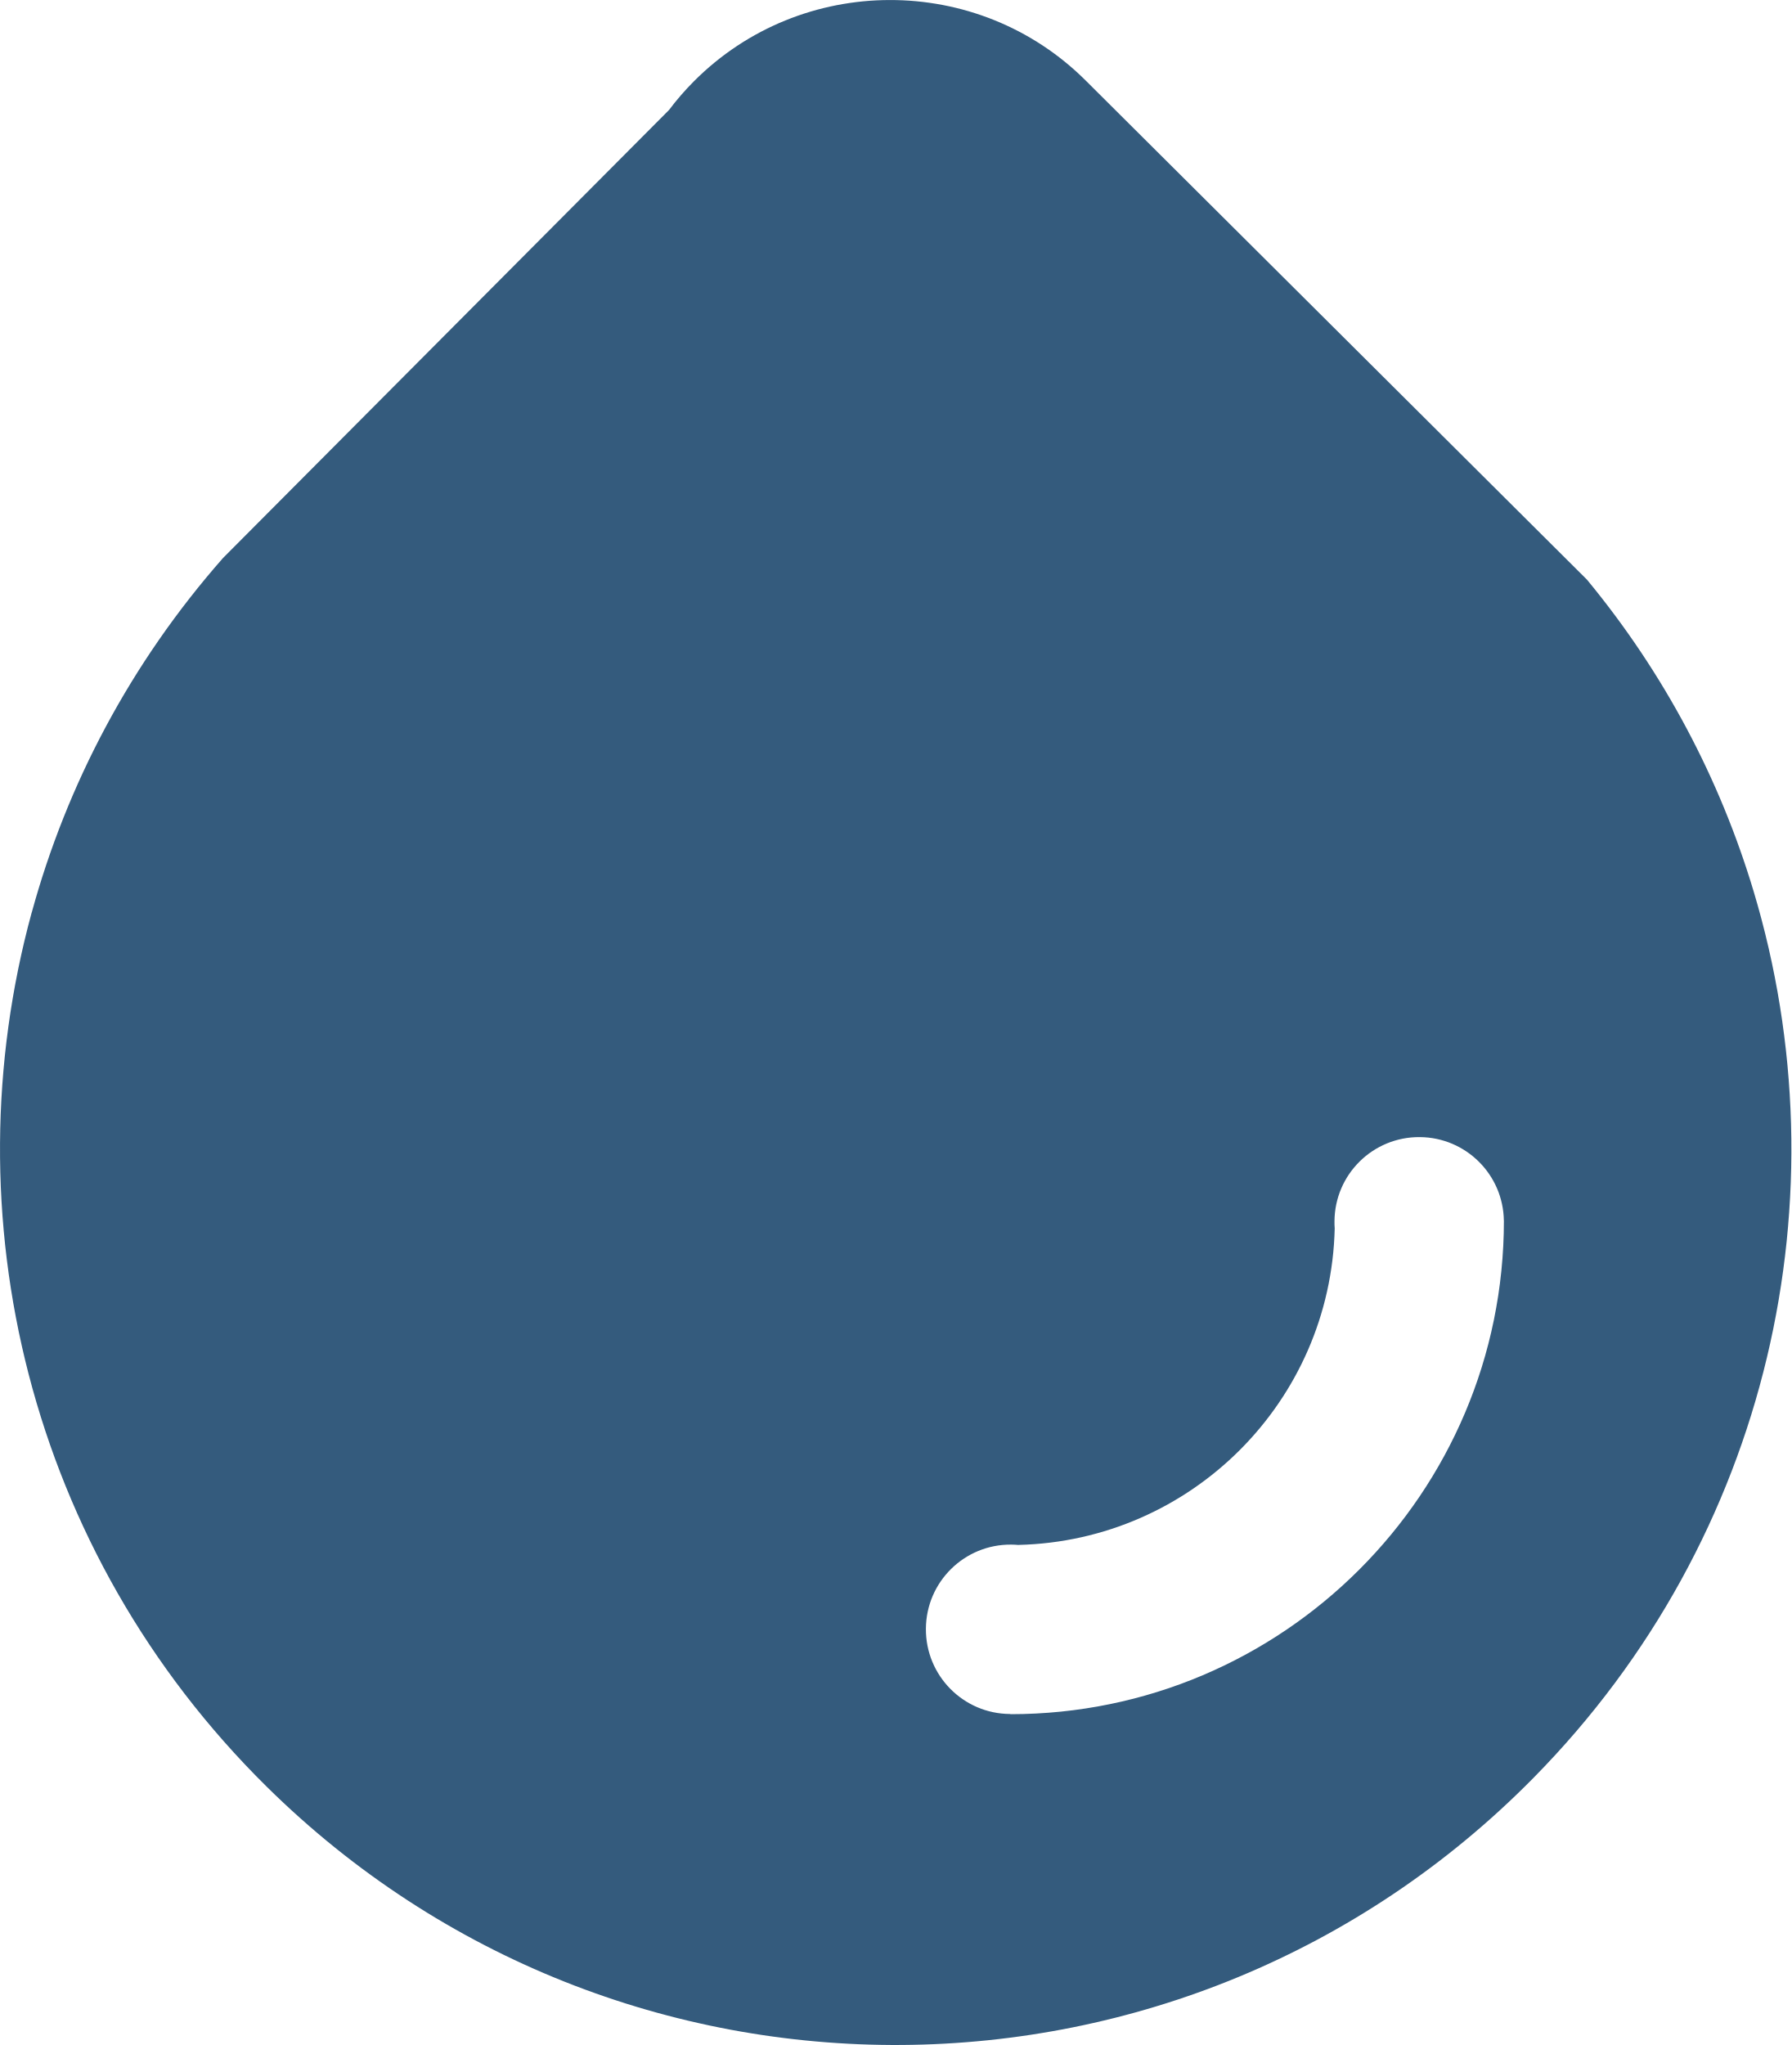
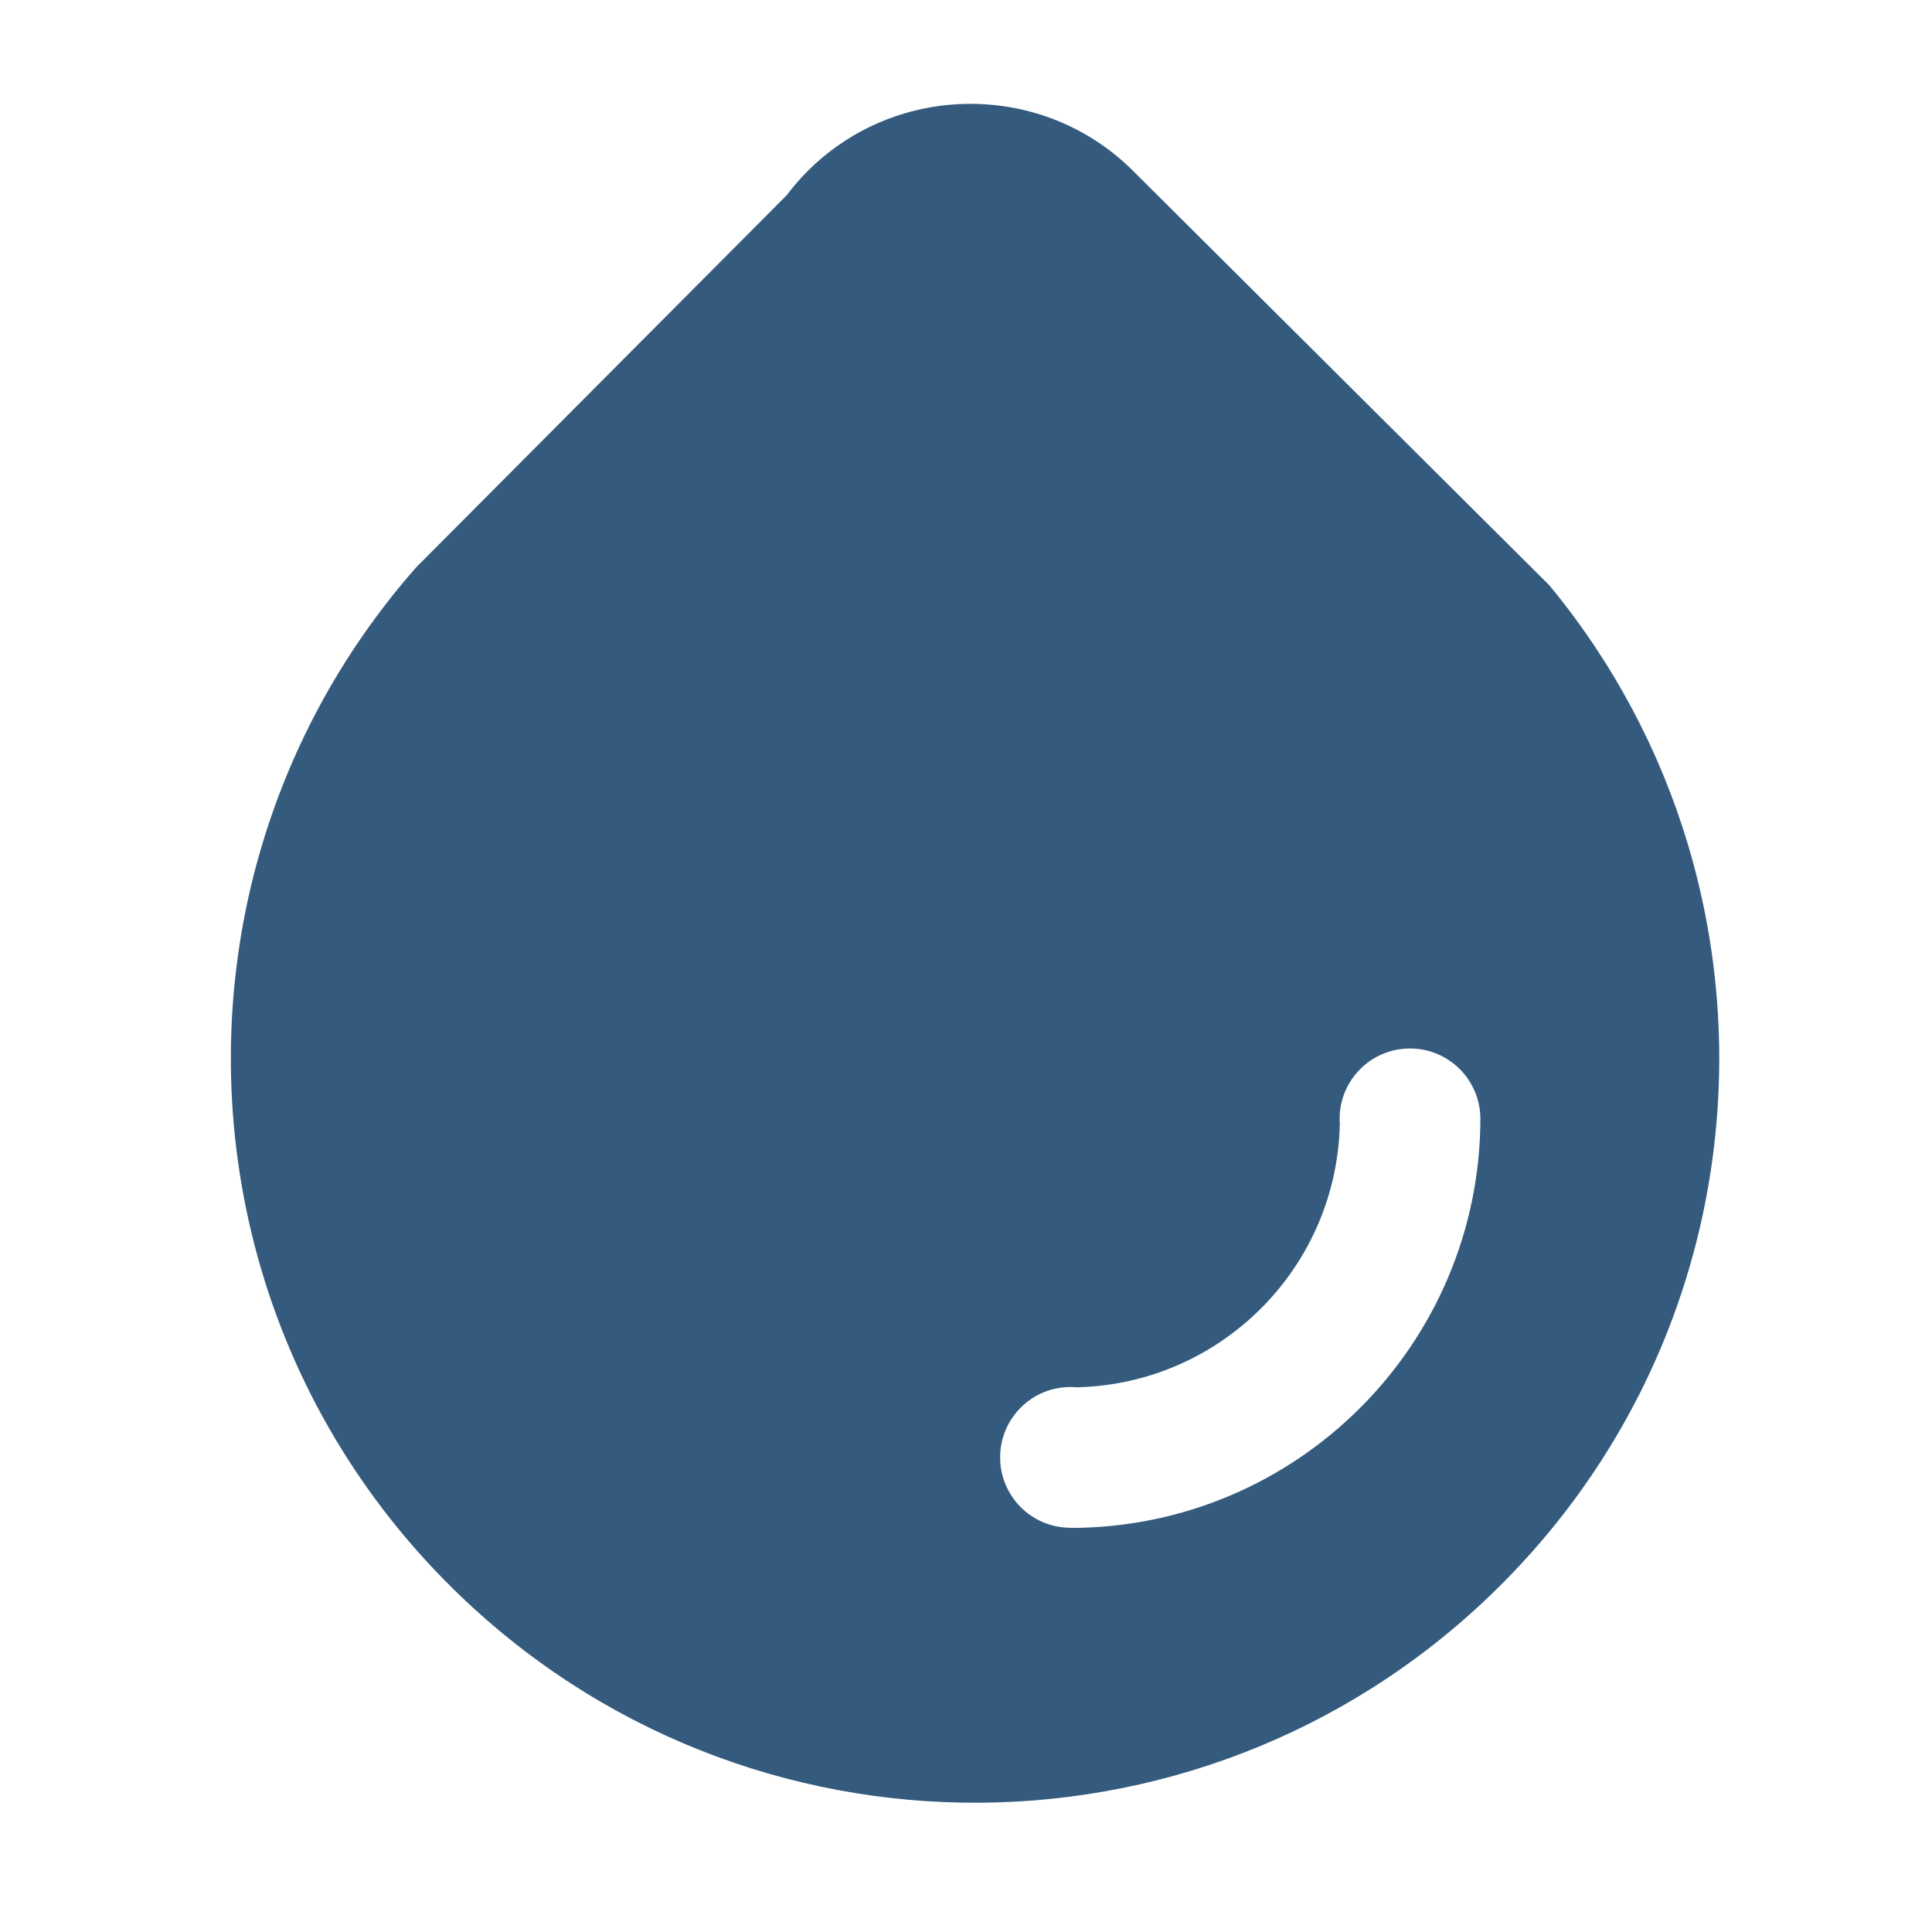
- <svg xmlns="http://www.w3.org/2000/svg" id="svg15" viewBox="0 0 39.525 45.115" height="45.115" width="39.525" version="1.1">
+ <svg xmlns="http://www.w3.org/2000/svg" id="svg15" viewBox="0 0 40 40" height="40" width="40" version="1.1">
  <defs id="defs19" />
-   <g transform="translate(0.7320679,39.29579)" id="widget">
+   <g transform="matrix(0.779661,0,0,0.779661,5.349869,32.7869)" id="widget">
    <path style="fill:#345b7d;fill-opacity:1" id="path12" d="m -0.032,-19.168 v 0 c -1.821,6.664 -0.086,14.088 5.186,19.29 7.773,7.669 20.273,7.585 27.942,-0.189 5.258,-5.329 6.871,-12.88 4.862,-19.572 -0.738,-2.457 -1.963,-4.797 -3.676,-6.87 l -11.06,-11.011 c -2.384,-2.374 -6.27,-2.366 -8.645,0.019 -0.199,0.2 -0.382,0.411 -0.547,0.631 l -9.84,9.883 c -2.044,2.321 -3.45,5.003 -4.221,7.82 z M 21.738,-5.213 c 3.815,-0.092 6.889,-3.166 6.979,-6.982 -0.004,-0.053 -0.006,-0.106 -0.005,-0.16 0.007,-1.033 0.849,-1.863 1.882,-1.855 1.019,0.007 1.841,0.828 1.855,1.842 h 10e-4 c 0,6.011 -4.878,10.889 -10.888,10.889 v -0.004 c -0.003,0 -0.007,-10e-5 -0.01,-10e-5 -1.033,-0.007 -1.862,-0.85 -1.855,-1.882 0.007,-1.033 0.849,-1.863 1.882,-1.855 0.054,4e-4 0.106,0.003 0.159,0.008 z" />
  </g>
</svg>
